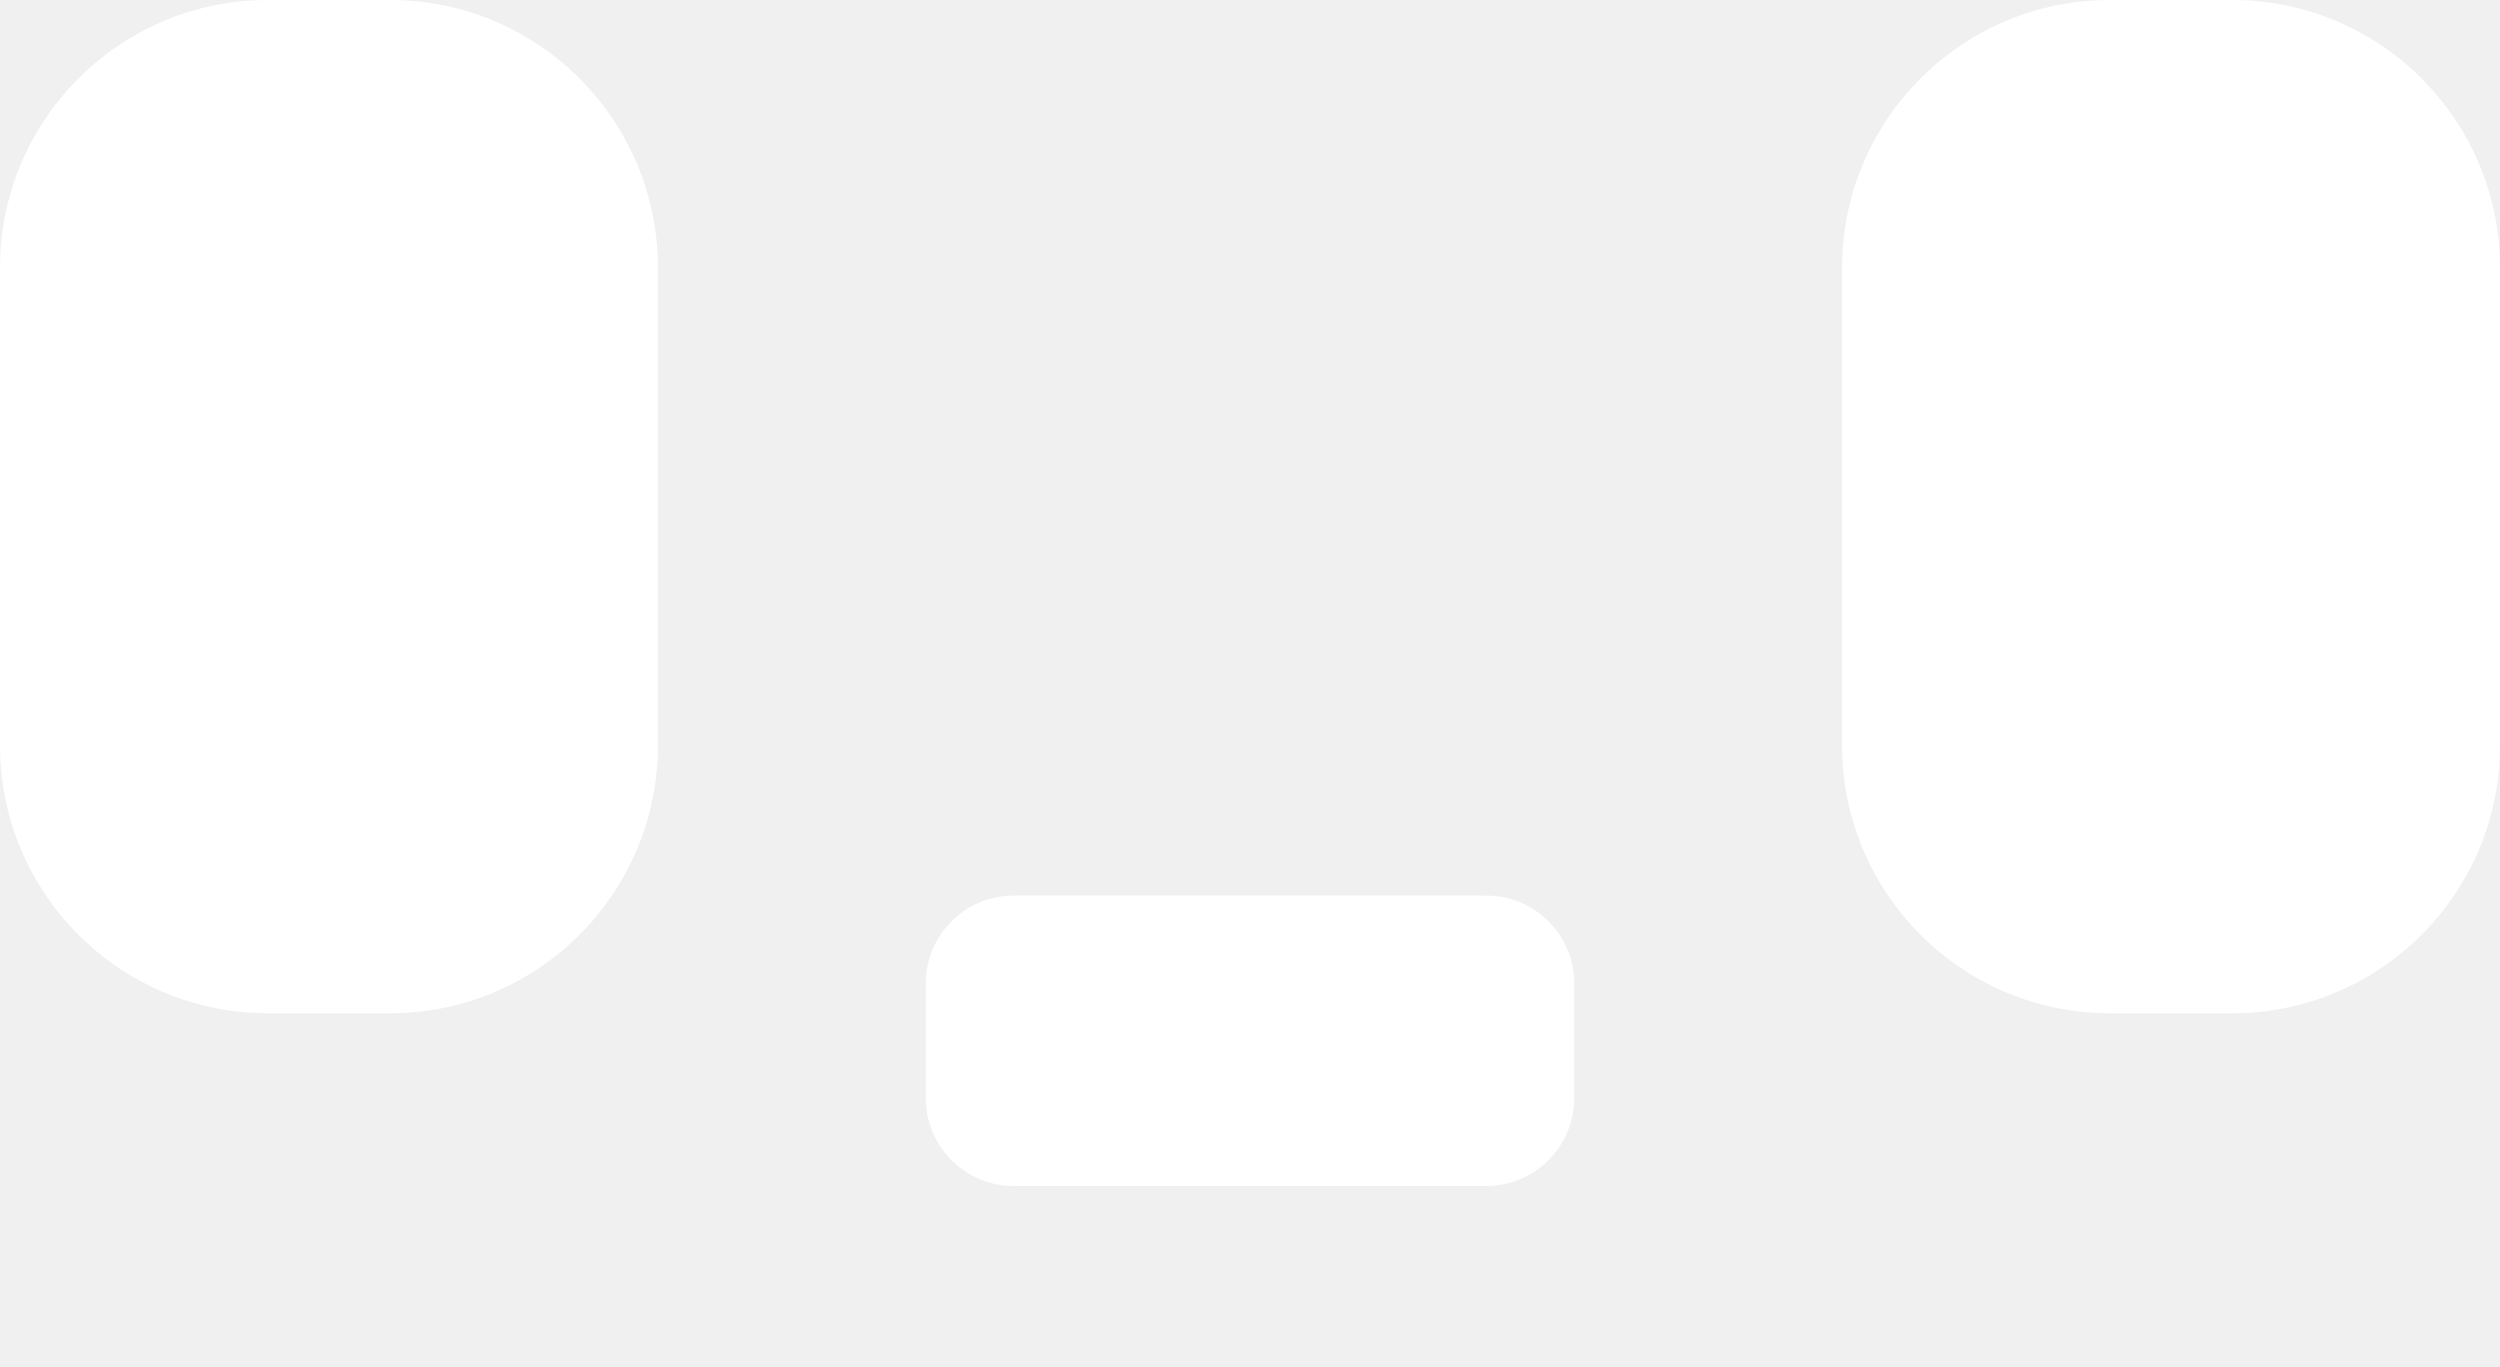
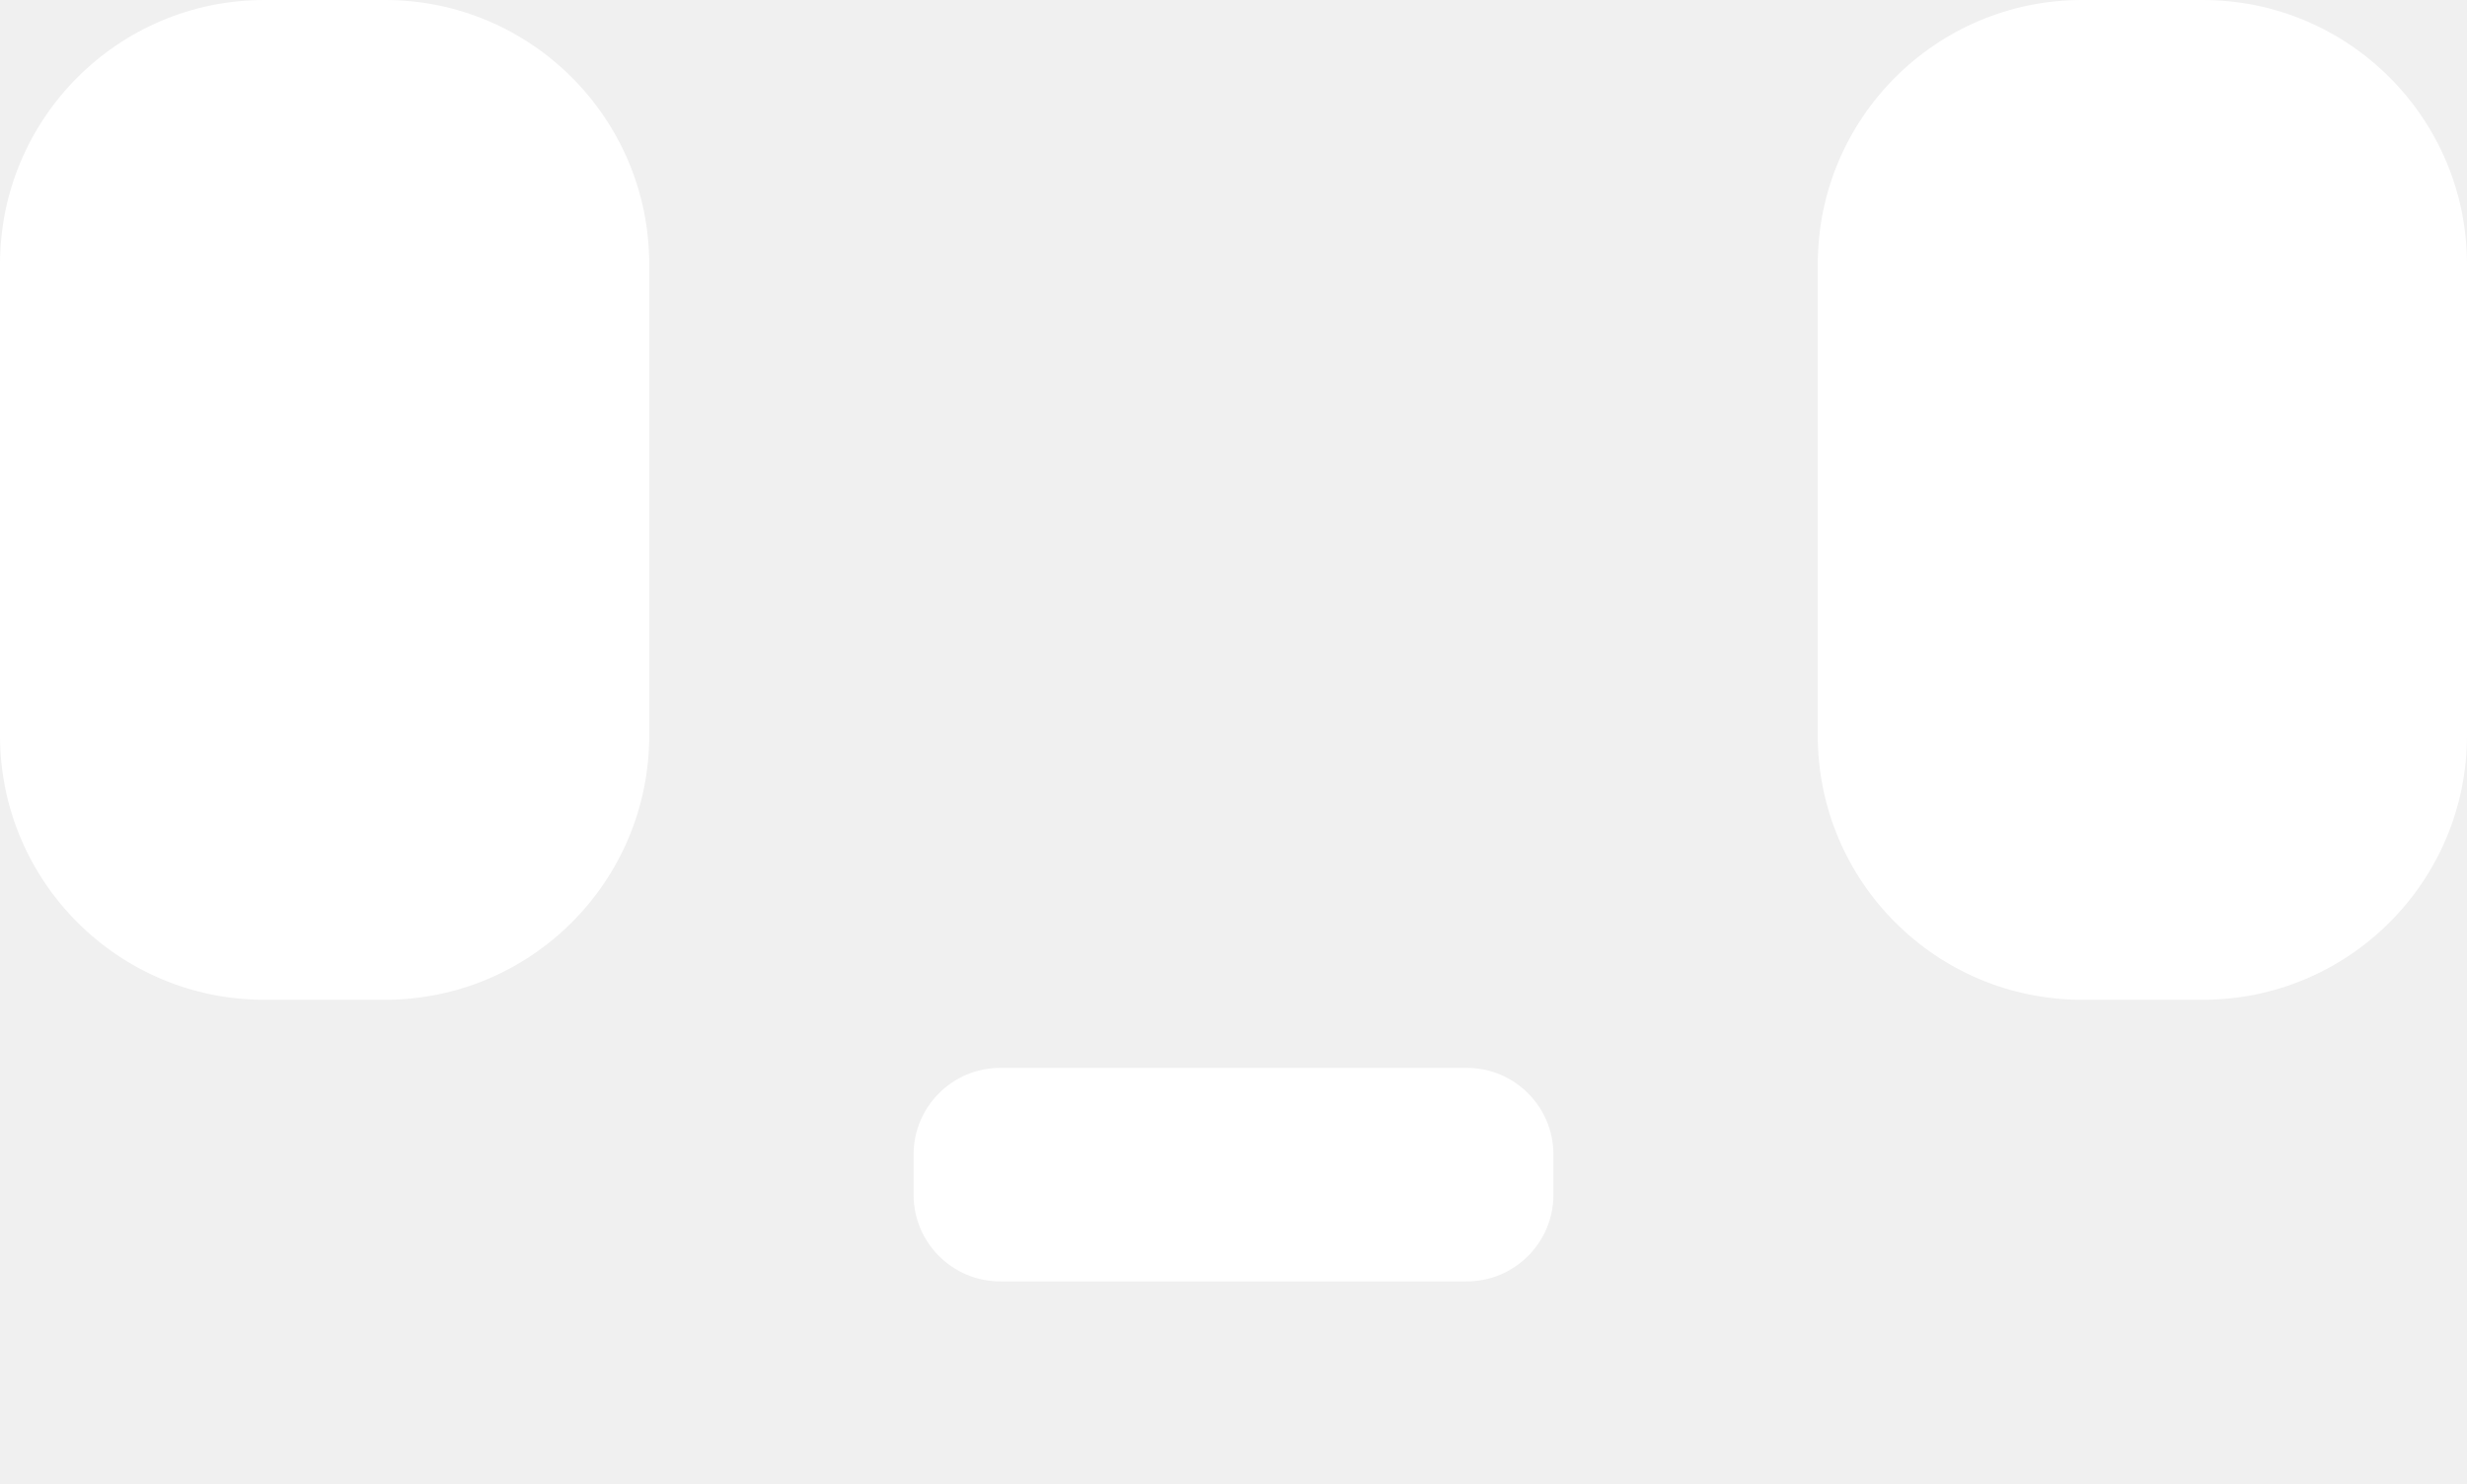
- <svg xmlns="http://www.w3.org/2000/svg" id="Layer_2" data-name="Layer 2" viewBox="0 0 55.44 30.31">
+ <svg xmlns="http://www.w3.org/2000/svg" id="Layer_2" data-name="Layer 2" viewBox="0 0 55.44 33.34">
  <defs>
    <style>
      .cls-1 {
        fill: #fff;
      }
    </style>
  </defs>
  <g id="Layer_1-2" data-name="Layer 1">
-     <rect class="cls-1" x="20.53" y="19.86" width="14.38" height="6.44" rx="1.95" ry="1.95" />
+     <rect class="cls-1" x="20.53" y="24.0" width="14.38" height="4.8" rx="1.95" ry="1.95" />
    <g>
      <rect class="cls-1" x="0" y="0" width="14.59" height="22.47" rx="5.94" ry="5.94" />
      <rect class="cls-1" x="40.85" y="0" width="14.59" height="22.47" rx="5.94" ry="5.94" />
    </g>
  </g>
</svg>
